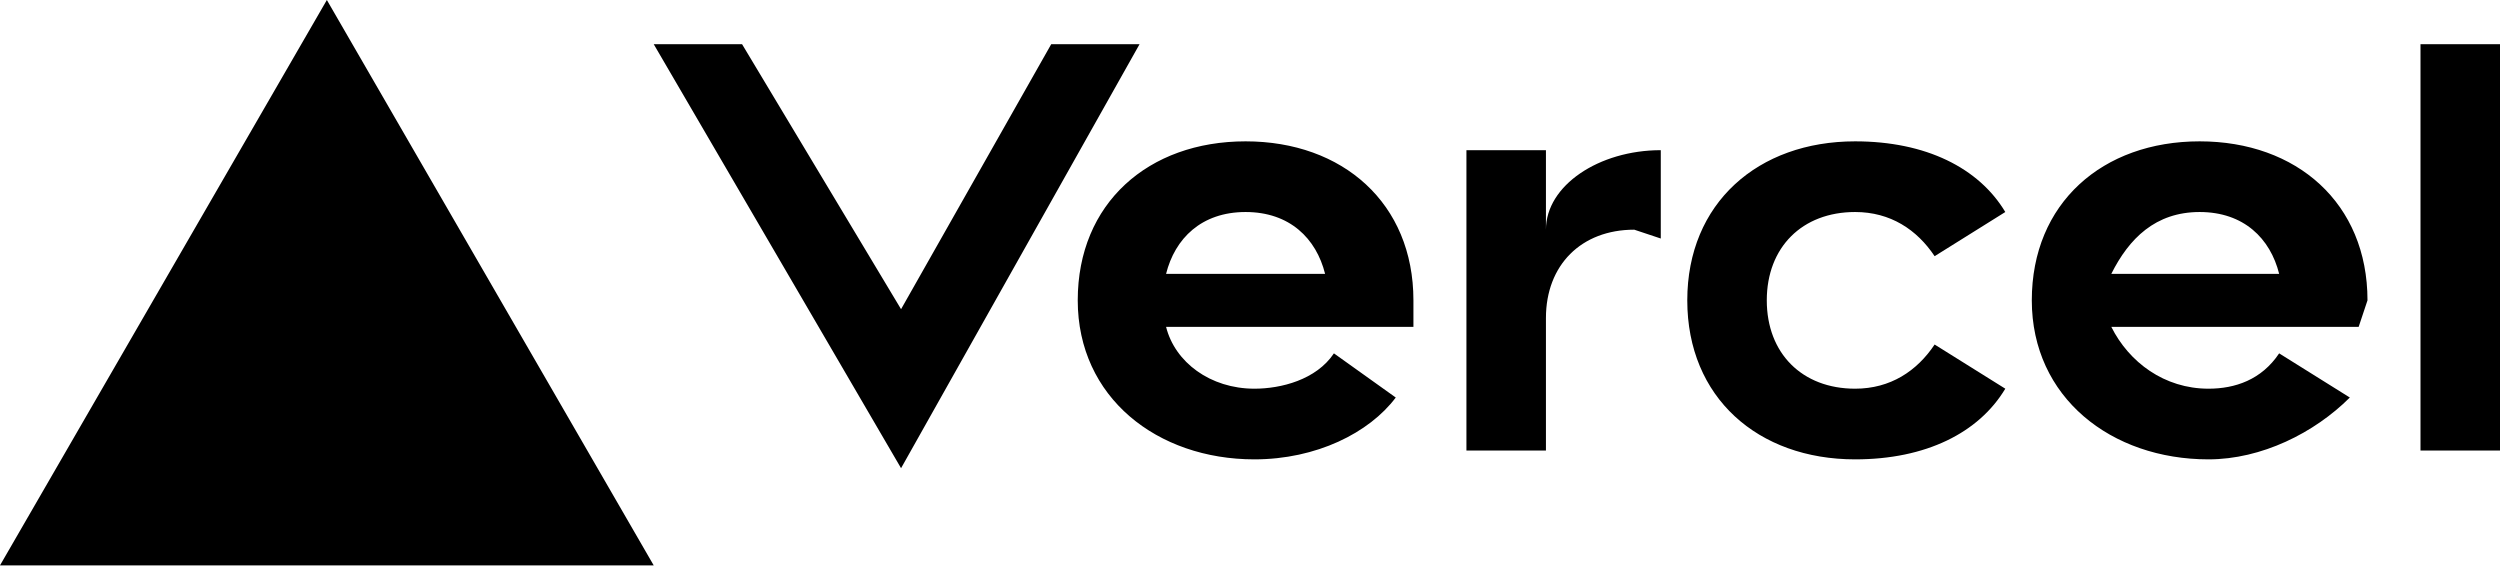
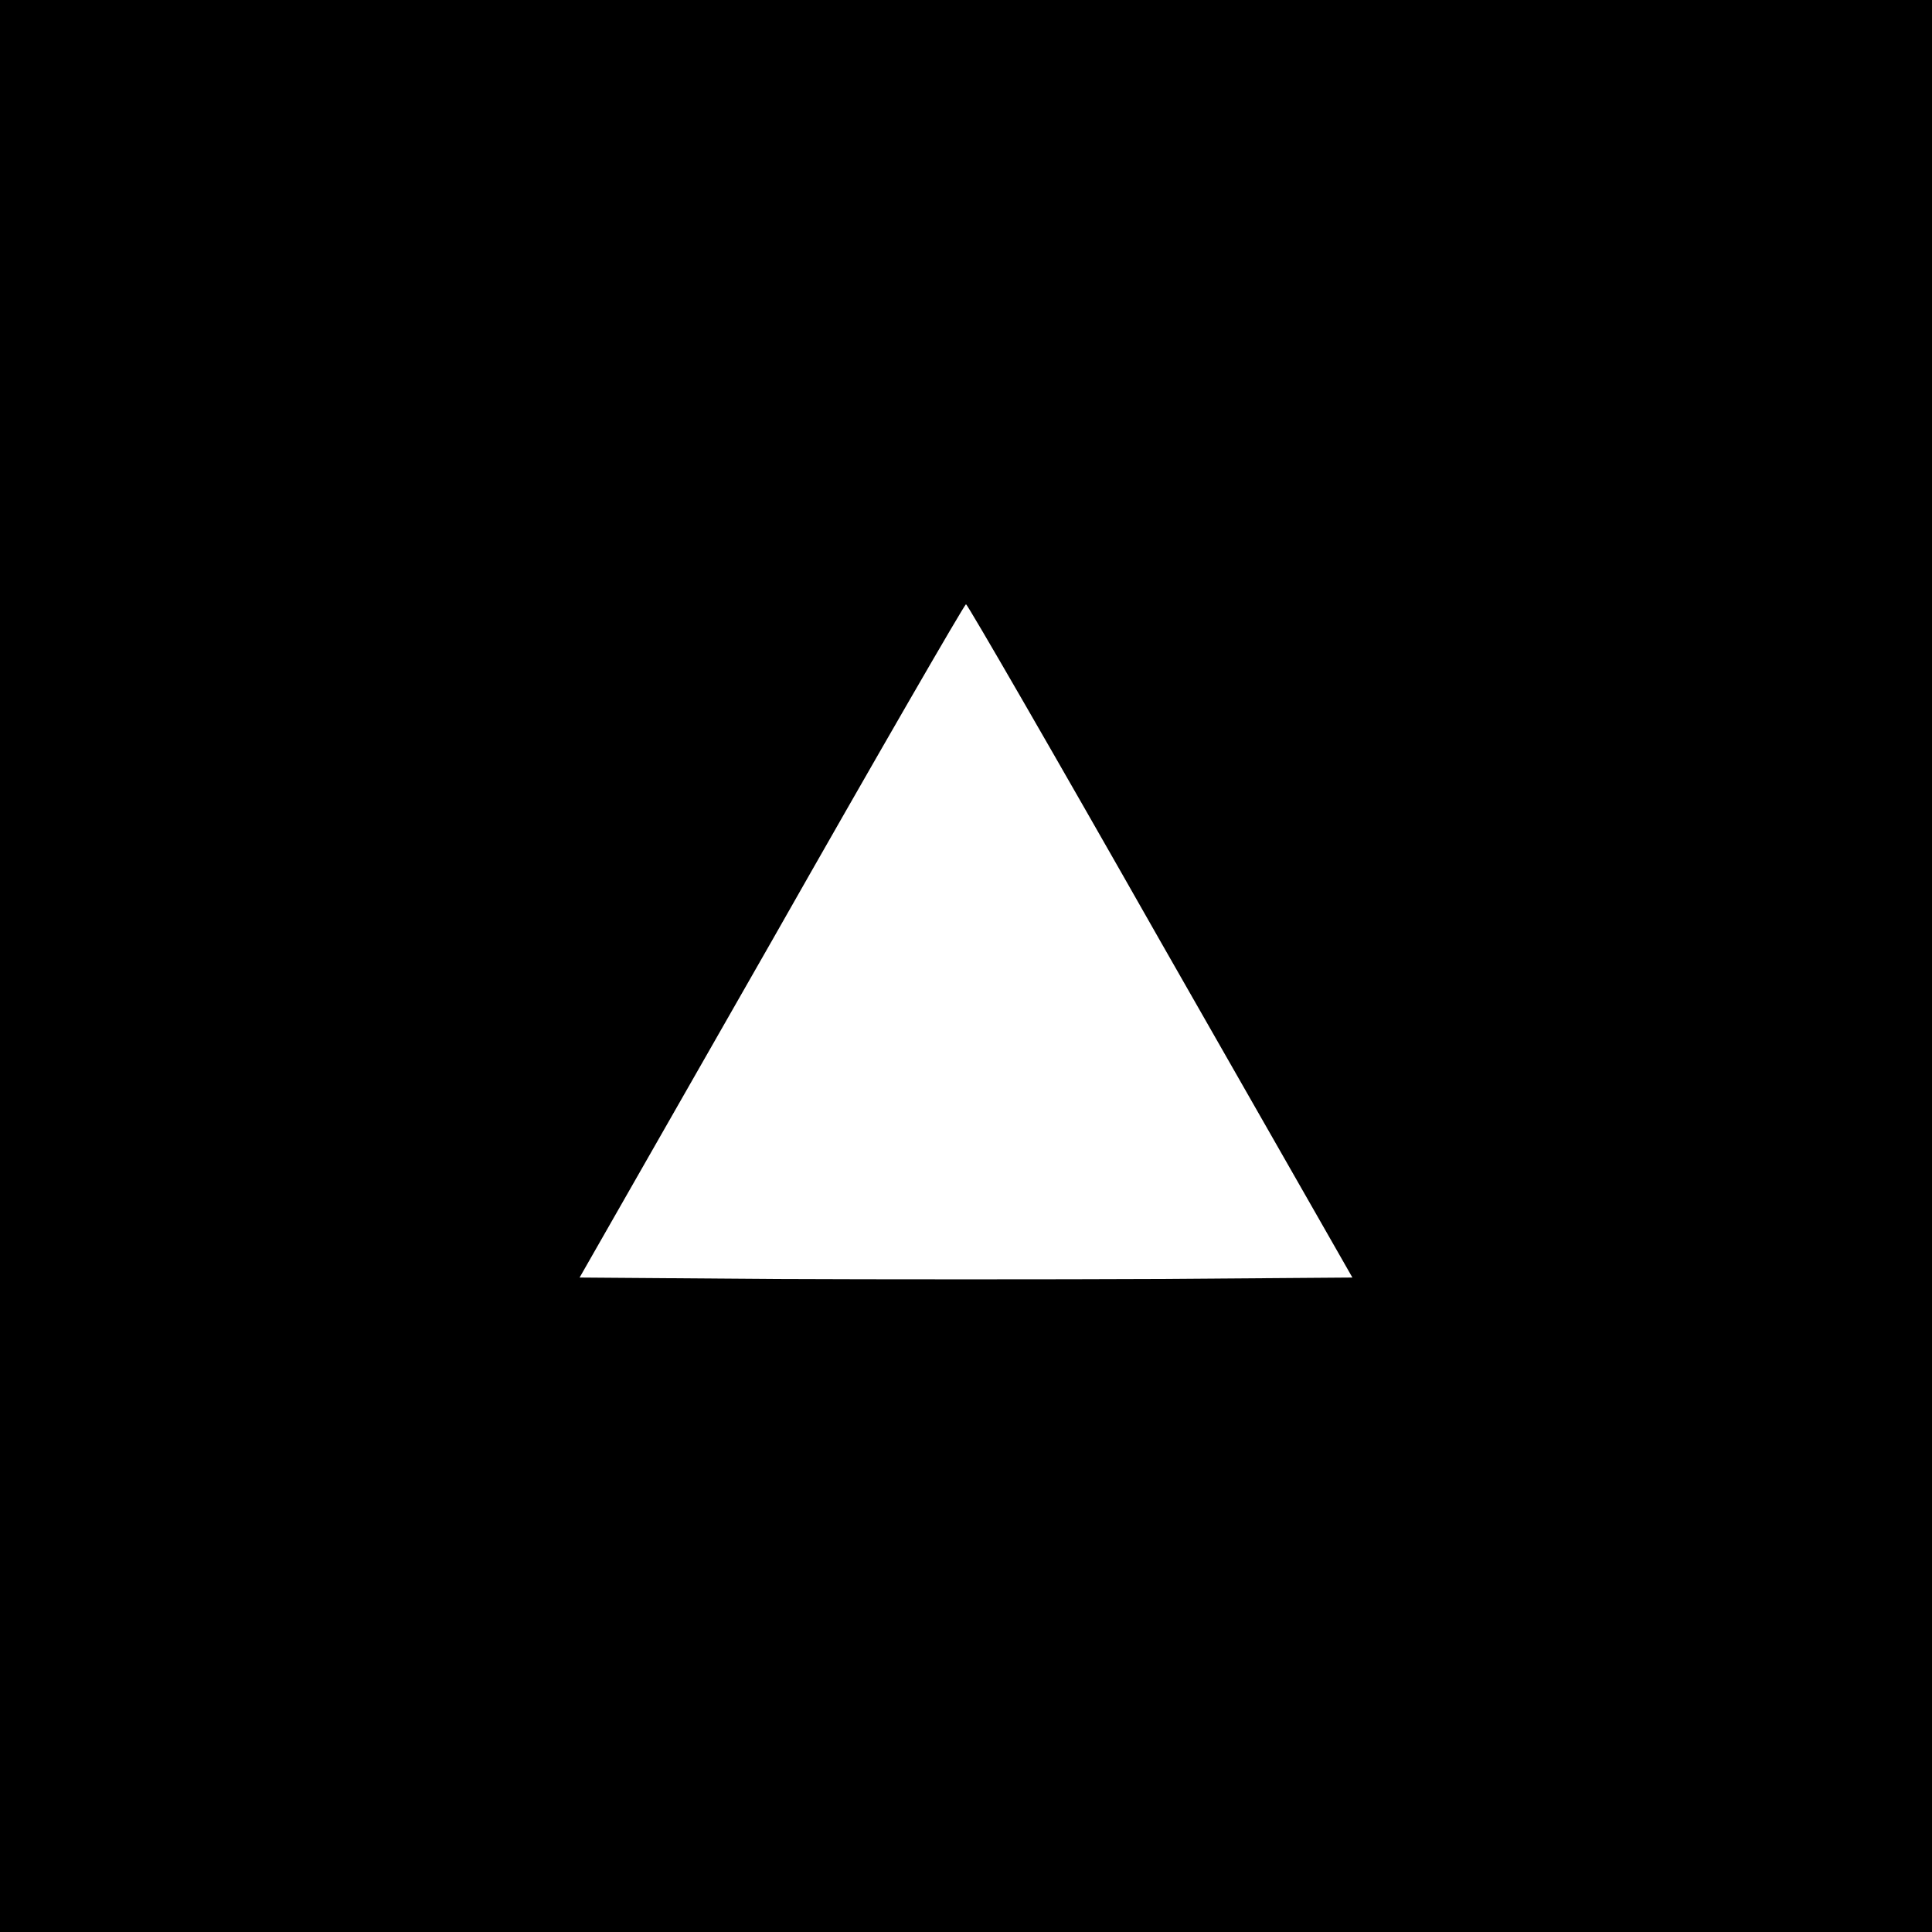
- <svg xmlns="http://www.w3.org/2000/svg" fill="none" viewBox="0 0 283 64">
-   <path fill="black" d="M141 16c-11 0-19 7-19 18s9 18 20 18c7 0 13-3 16-7l-7-5c-2 3-6 4-9 4-5 0-9-3-10-7h28v-3c0-11-8-18-19-18zm-9 15c1-4 4-7 9-7s8 3 9 7h-18zm117-15c-11 0-19 7-19 18s9 18 20 18c6 0 12-3 16-7l-8-5c-2 3-5 4-8 4-5 0-9-3-11-7h28l1-3c0-11-8-18-19-18zm-10 15c2-4 5-7 10-7s8 3 9 7h-19zm-39 3c0 6 4 10 10 10 4 0 7-2 9-5l8 5c-3 5-9 8-17 8-11 0-19-7-19-18s8-18 19-18c8 0 14 3 17 8l-8 5c-2-3-5-5-9-5-6 0-10 4-10 10zm83-29v46h-9V5h9zM37 0l37 64H0L37 0zm92 5-27 48L74 5h10l18 30 17-30h10zm59 12v10l-3-1c-6 0-10 4-10 10v15h-9V17h9v9c0-5 6-9 13-9z" />
+ <svg xmlns="http://www.w3.org/2000/svg" version="1.0" width="400pt" height="400pt" viewBox="0 0 400 400" preserveAspectRatio="xMidYMid meet">
+   <g transform="translate(0,400) scale(0.1,-0.1)" fill="#000000" stroke="none">
+     <path d="M0 2000 l0 -2000 2000 0 2000 0 0 2000 0 2000 -2000 0 -2000 0 0 -2000z m2402 52 l398 -697 -400 -3 c-220 -1 -580 -1 -800 0 l-400 3 398 697 c218 384 399 697 402 697 3 0 184 -313 402 -697z" />
+   </g>
</svg>
